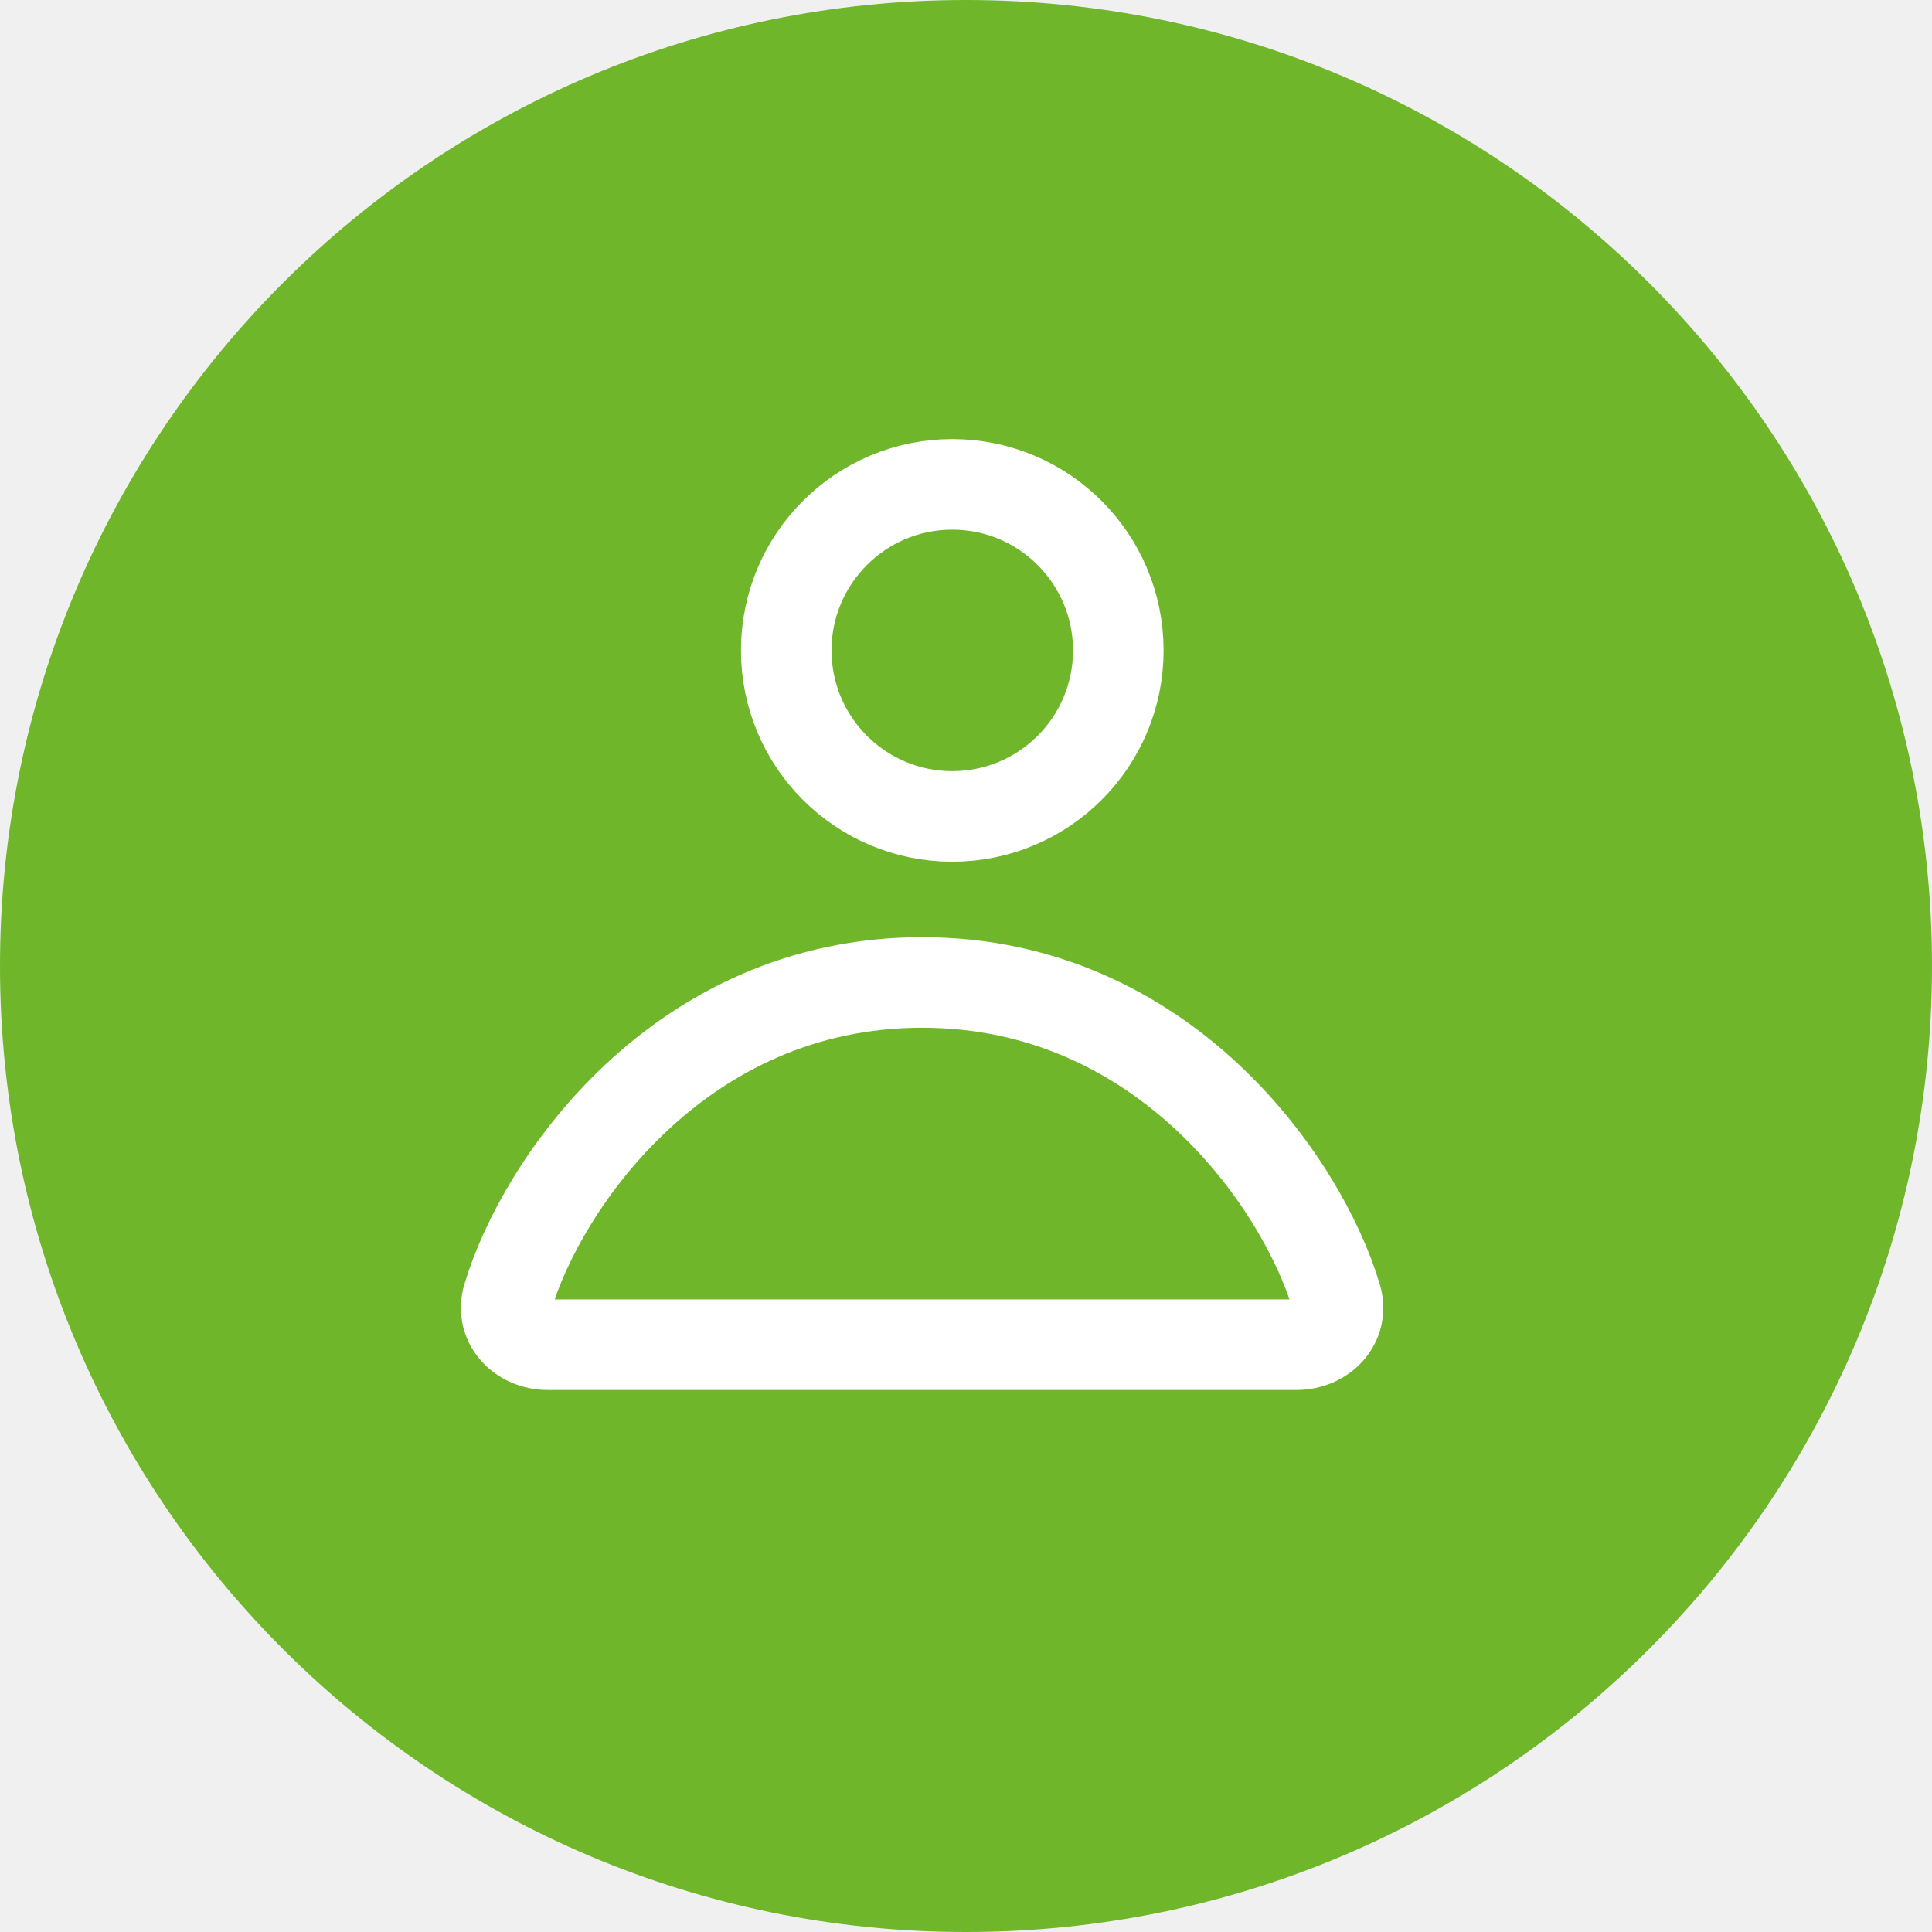
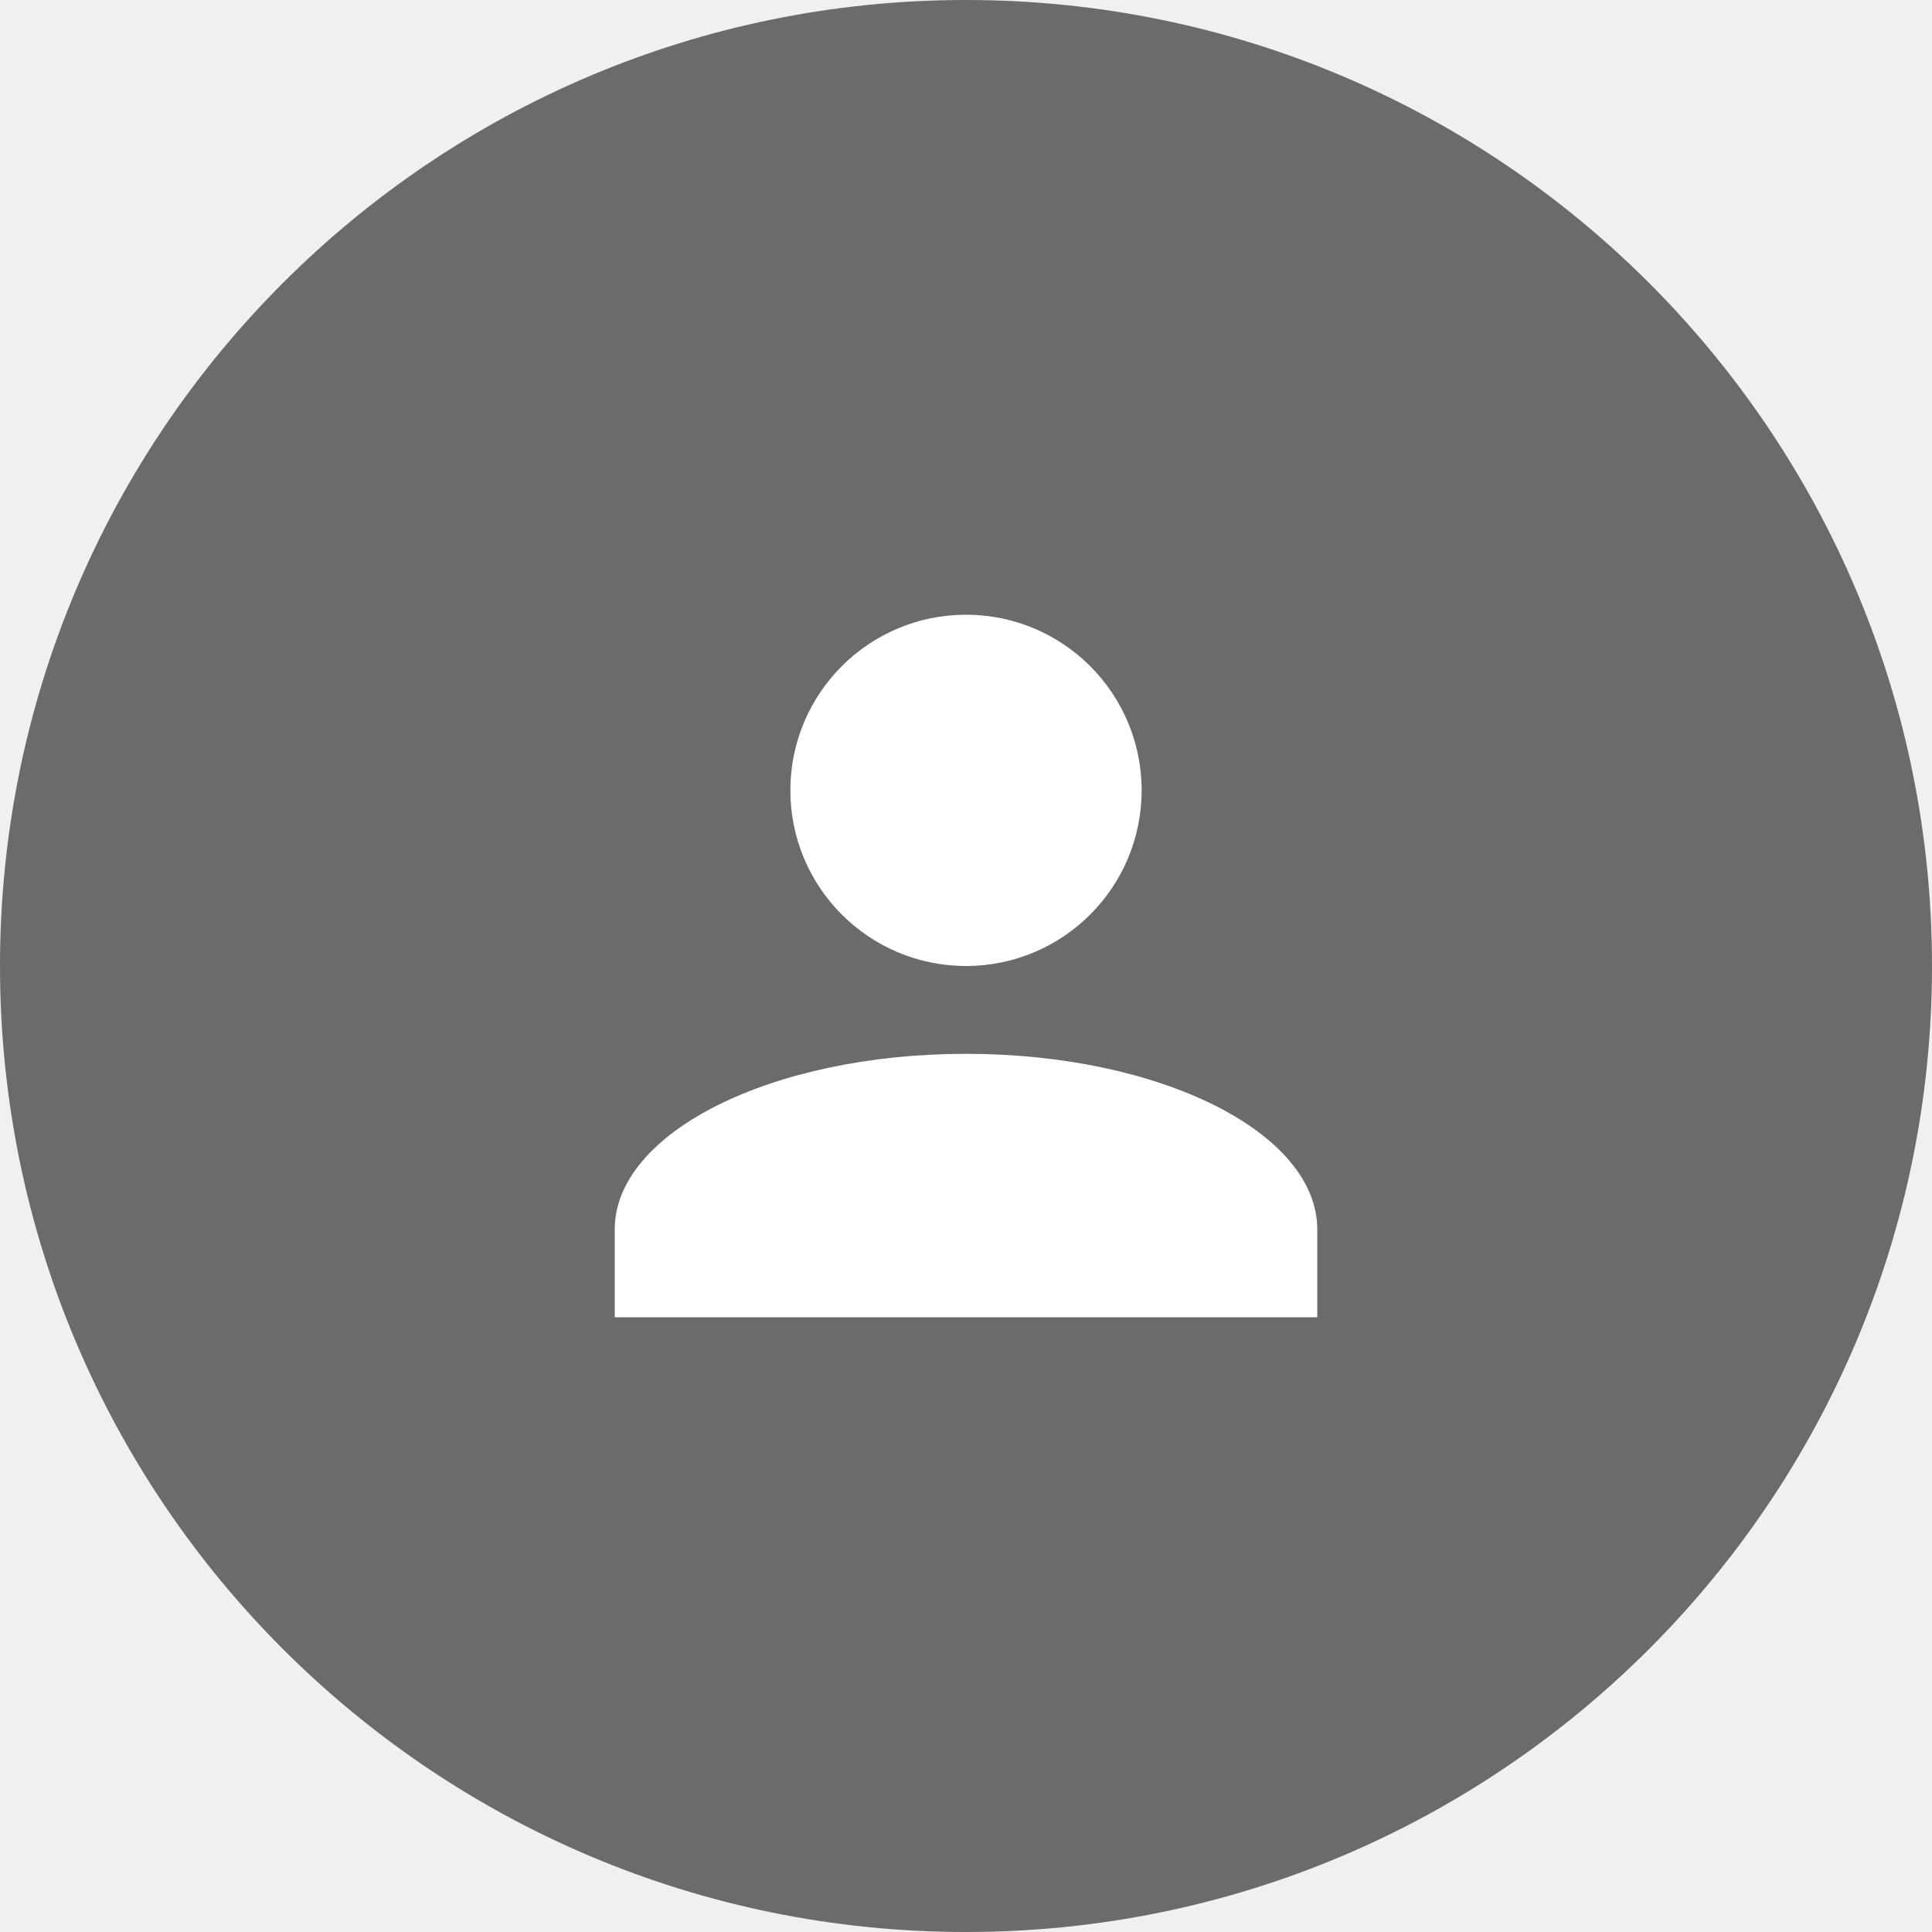
<svg xmlns="http://www.w3.org/2000/svg" viewBox="0 0 44 44" height="22" width="22" version="1.1">
-   <circle r="22" cx="22" cy="22" fill="#70B62B" />
+   <circle r="22" cx="22" cy="22" fill="#6B6B6B" />
  <g transform="translate(10, 10)">
-     <svg width="22" height="22" viewBox="0 0 16 16" fill="none">
-       <circle cx="8.5" cy="3.5" r="2.75" stroke="white" stroke-width="1.5" />
-       <path d="M8 9C3.985 9 1.698 12.331 1.137 14.216C1.011 14.64 1.358 15 1.8 15H14.2C14.642 15 14.989 14.64 14.863 14.216C14.303 12.331 12.015 9 8 9Z" stroke="white" stroke-width="1.5" />
-     </svg>
+     <path fill="#fff" d="M12,4A4,4 0 0,1 16,8A4,4 0 0,1 12,12A4,4 0 0,1 8,8A4,4 0 0,1 12,4M12,14C16.42,14 20,15.79 20,18V20H4V18C4,15.79 7.58,14 12,14Z" />
  </g>
</svg>
